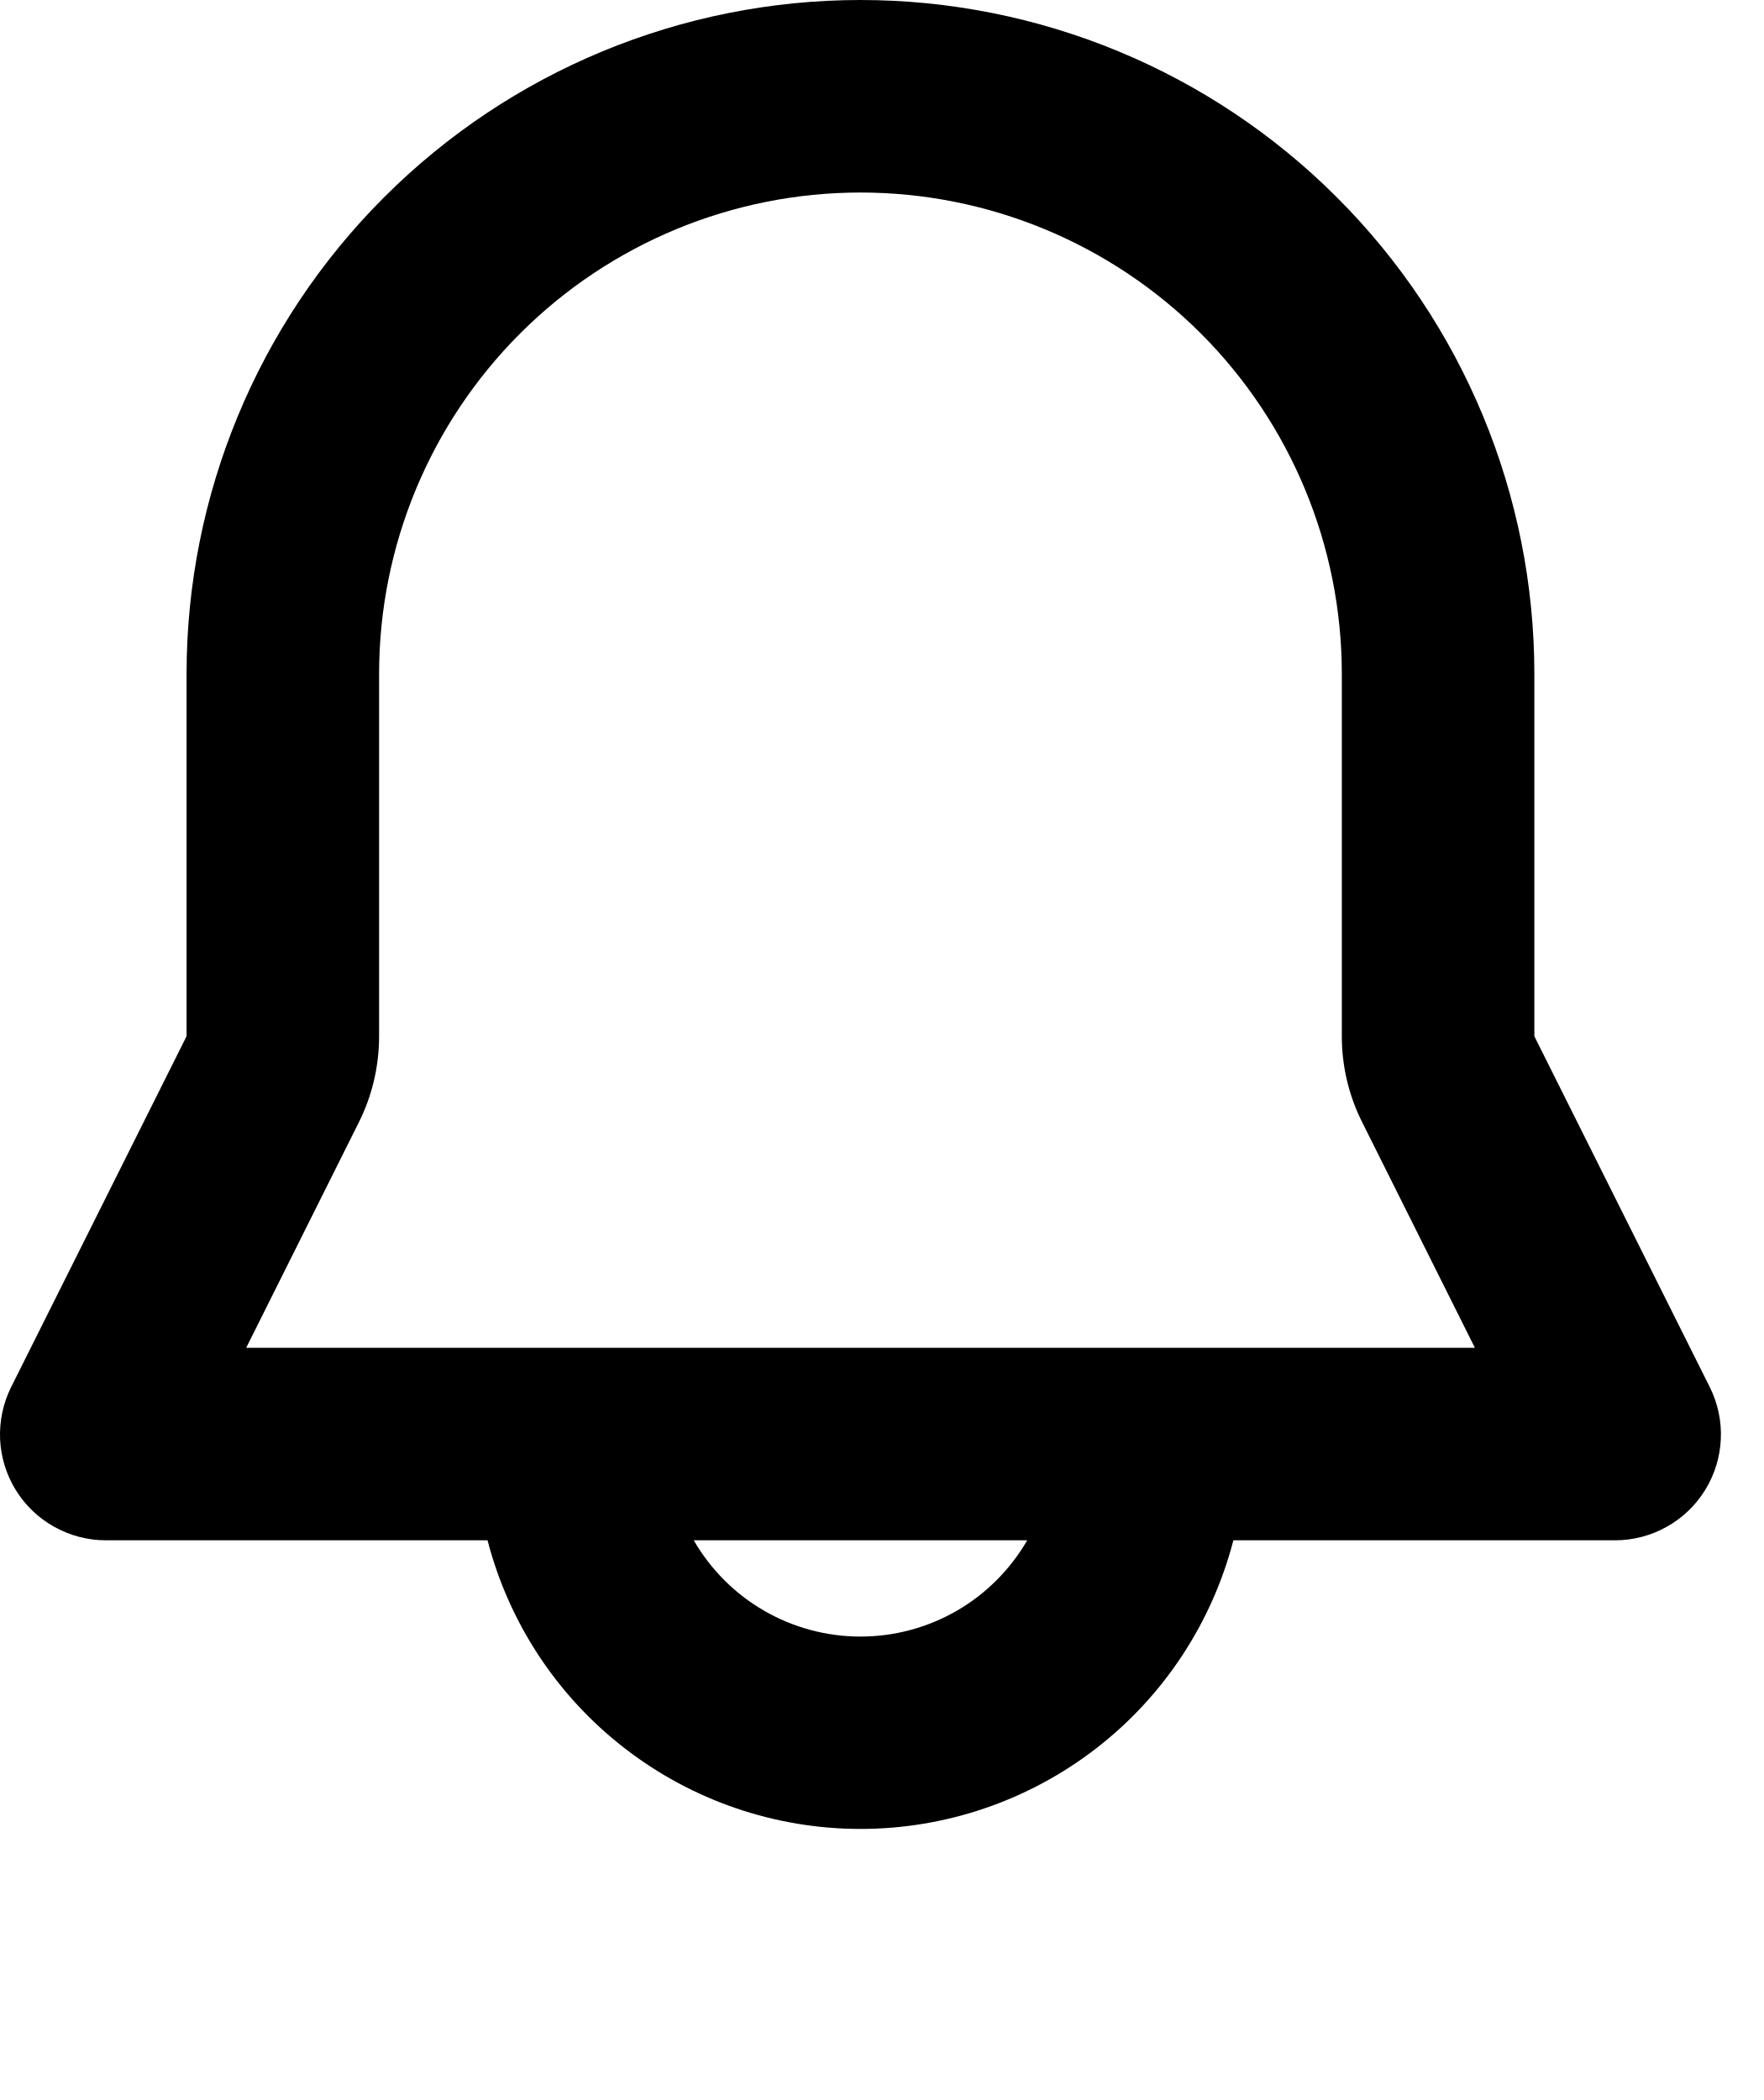
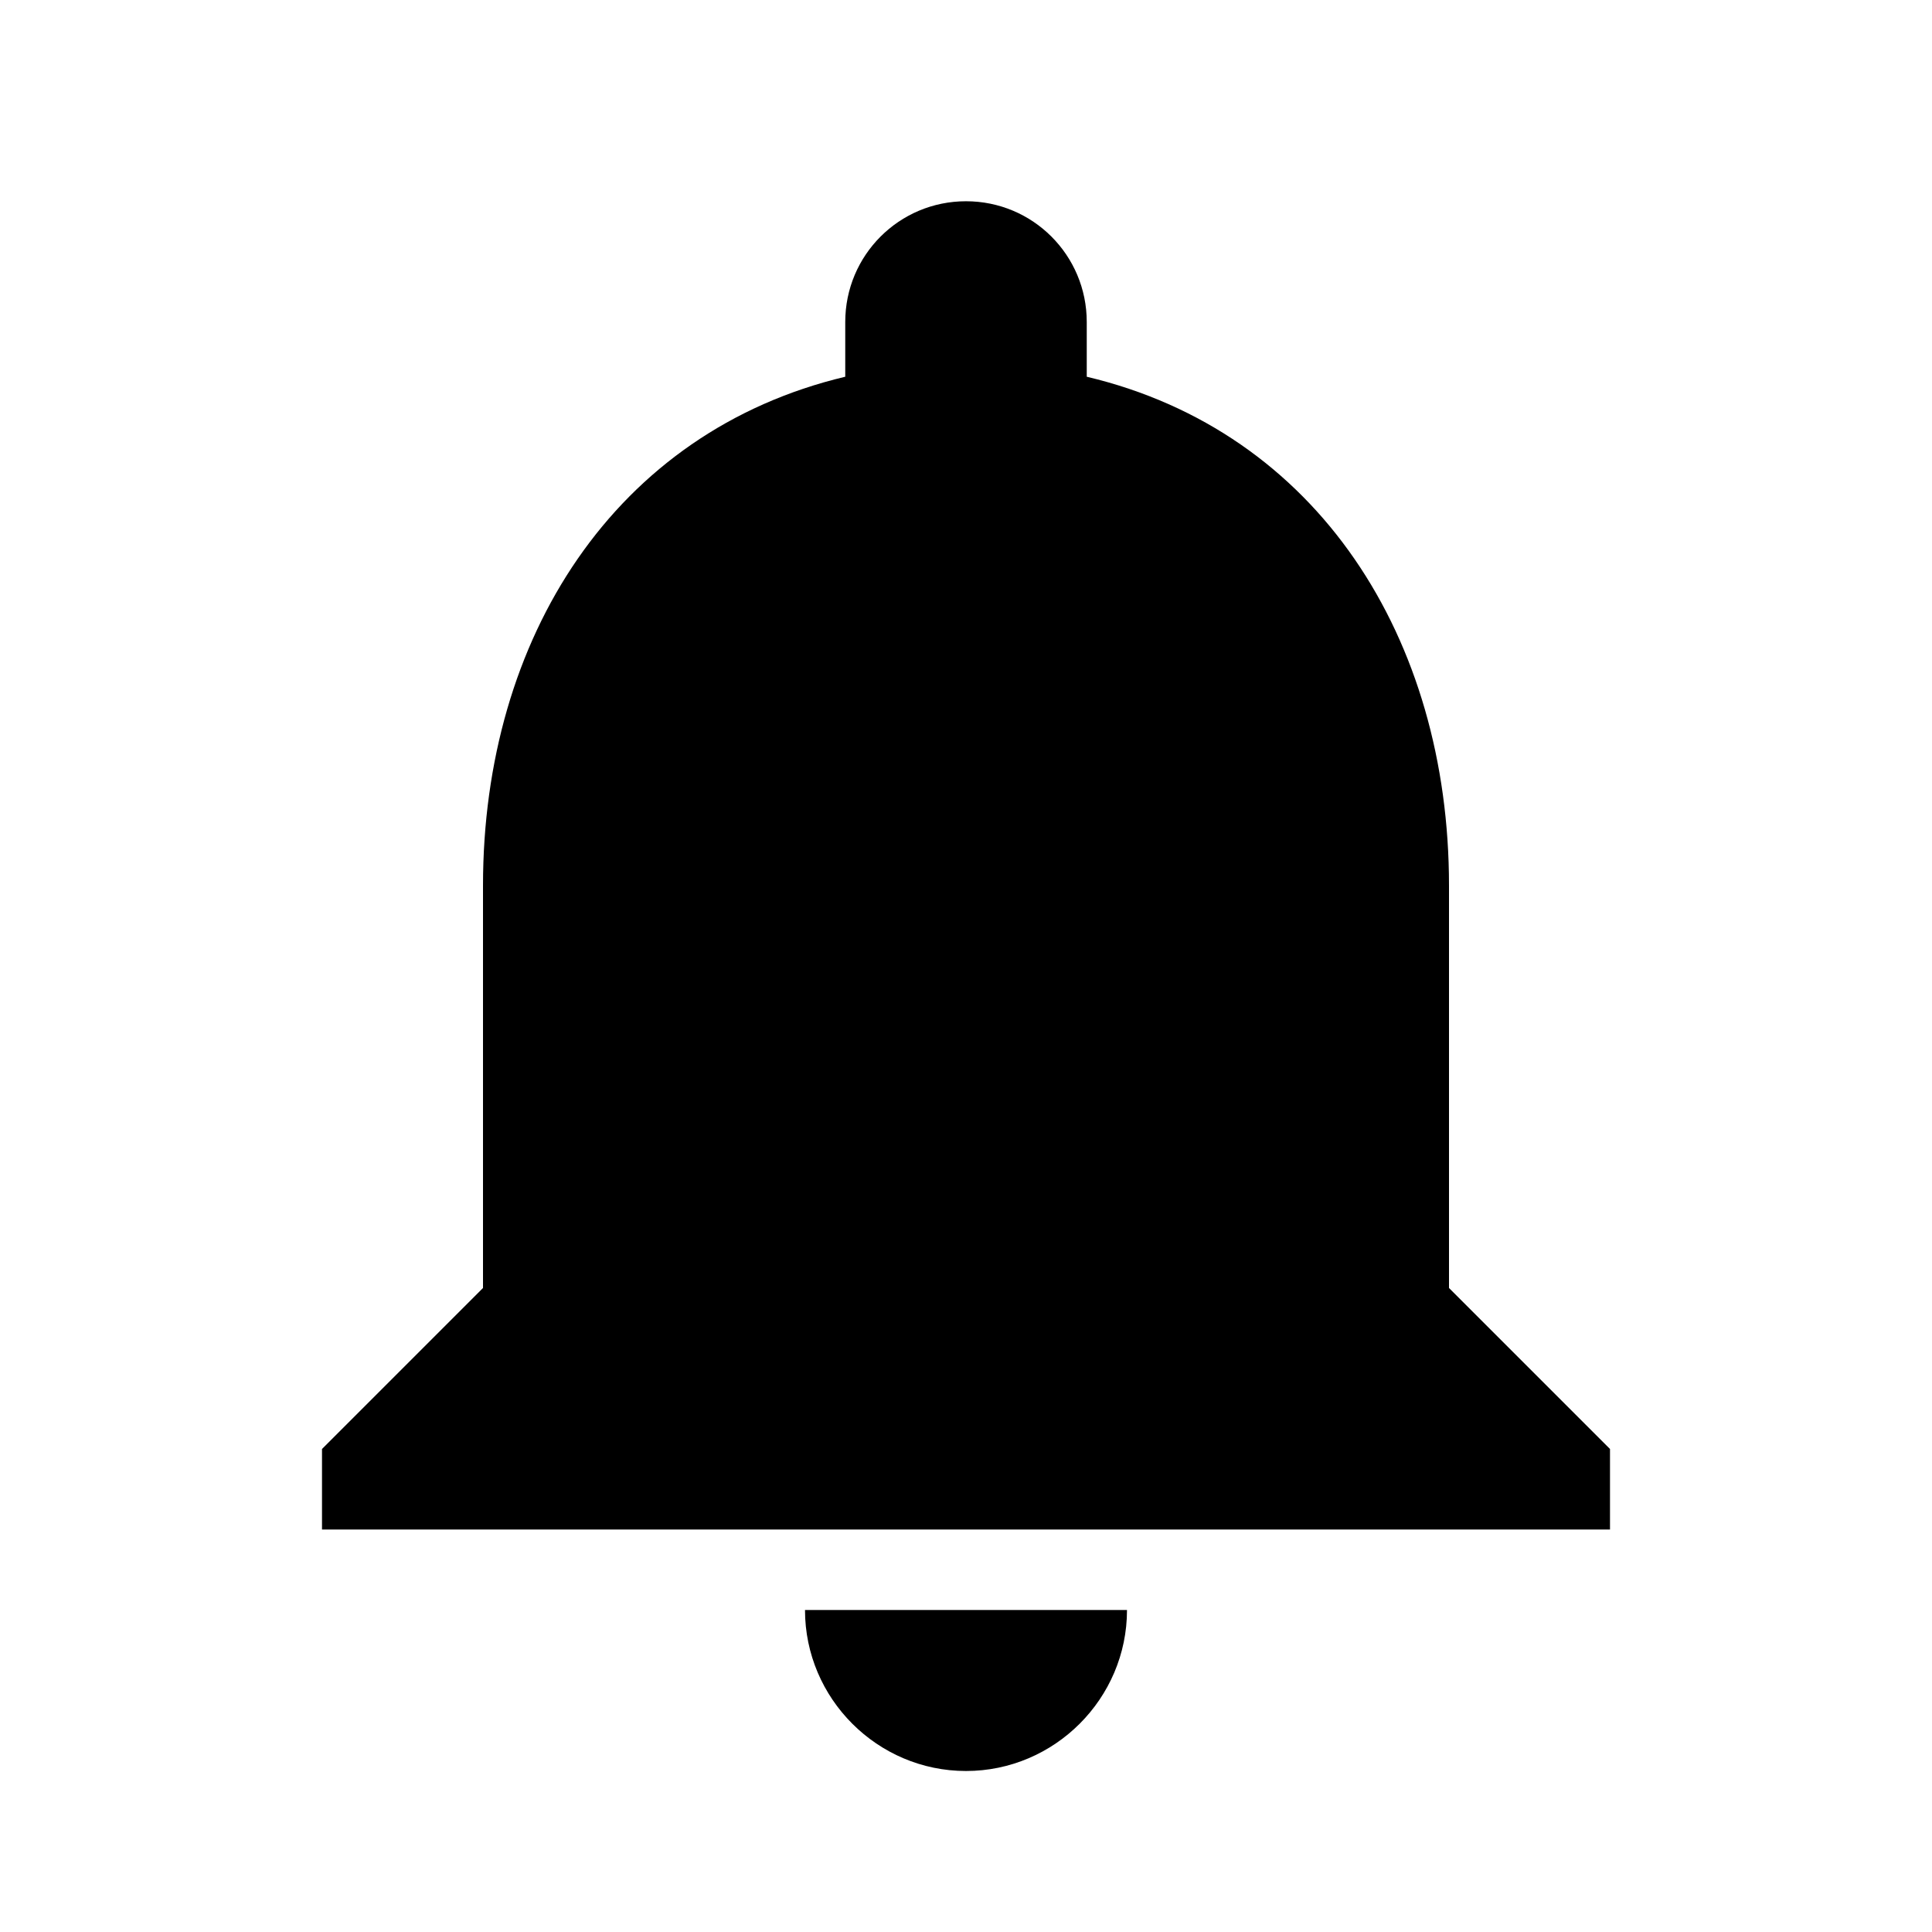
- <svg xmlns="http://www.w3.org/2000/svg" width="21" height="25" viewBox="0 0 21 25" fill="none">
-   <path d="M2.221 8.022C2.221 5.895 3.066 3.854 4.571 2.35C6.075 0.845 8.116 0 10.244 0C12.371 0 14.412 0.845 15.916 2.35C17.421 3.854 18.266 5.895 18.266 8.022V12.336L20.354 16.512C20.45 16.704 20.496 16.918 20.486 17.133C20.476 17.348 20.412 17.556 20.299 17.739C20.186 17.922 20.028 18.073 19.84 18.177C19.653 18.282 19.441 18.337 19.226 18.337H14.683C14.428 19.32 13.854 20.192 13.051 20.813C12.247 21.435 11.26 21.773 10.244 21.773C9.228 21.773 8.24 21.435 7.437 20.813C6.633 20.192 6.059 19.32 5.804 18.337H1.261C1.046 18.337 0.835 18.282 0.647 18.177C0.459 18.073 0.301 17.922 0.188 17.739C0.075 17.556 0.011 17.348 0.001 17.133C-0.008 16.918 0.037 16.704 0.133 16.512L2.221 12.336V8.022ZM8.259 18.337C8.46 18.685 8.749 18.975 9.098 19.176C9.446 19.377 9.841 19.483 10.244 19.483C10.646 19.483 11.041 19.377 11.39 19.176C11.738 18.975 12.027 18.685 12.229 18.337H8.259ZM10.244 2.292C8.724 2.292 7.266 2.896 6.192 3.97C5.117 5.045 4.513 6.503 4.513 8.022V12.336C4.513 12.692 4.431 13.043 4.272 13.361L2.931 16.045H17.558L16.217 13.361C16.057 13.043 15.974 12.692 15.974 12.336V8.022C15.974 6.503 15.37 5.045 14.296 3.97C13.221 2.896 11.763 2.292 10.244 2.292Z" fill-rule="evenodd" clip-rule="evenodd" fill="black" />
+ <svg xmlns="http://www.w3.org/2000/svg" width="24" height="24" viewBox="0 0 24 24" fill="none">
+   <path d="M12 22C13.1 22 14 21.1 14 20H10C10 21.1 10.9 22 12 22ZM18 16V11C18 7.93 16.37 5.36 13.5 4.68V4C13.5 3.17 12.83 2.5 12 2.5C11.17 2.5 10.5 3.17 10.5 4V4.68C7.64 5.36 6 7.92 6 11V16L4 18V19H20V18L18 16Z" fill="currentColor" />
</svg>
